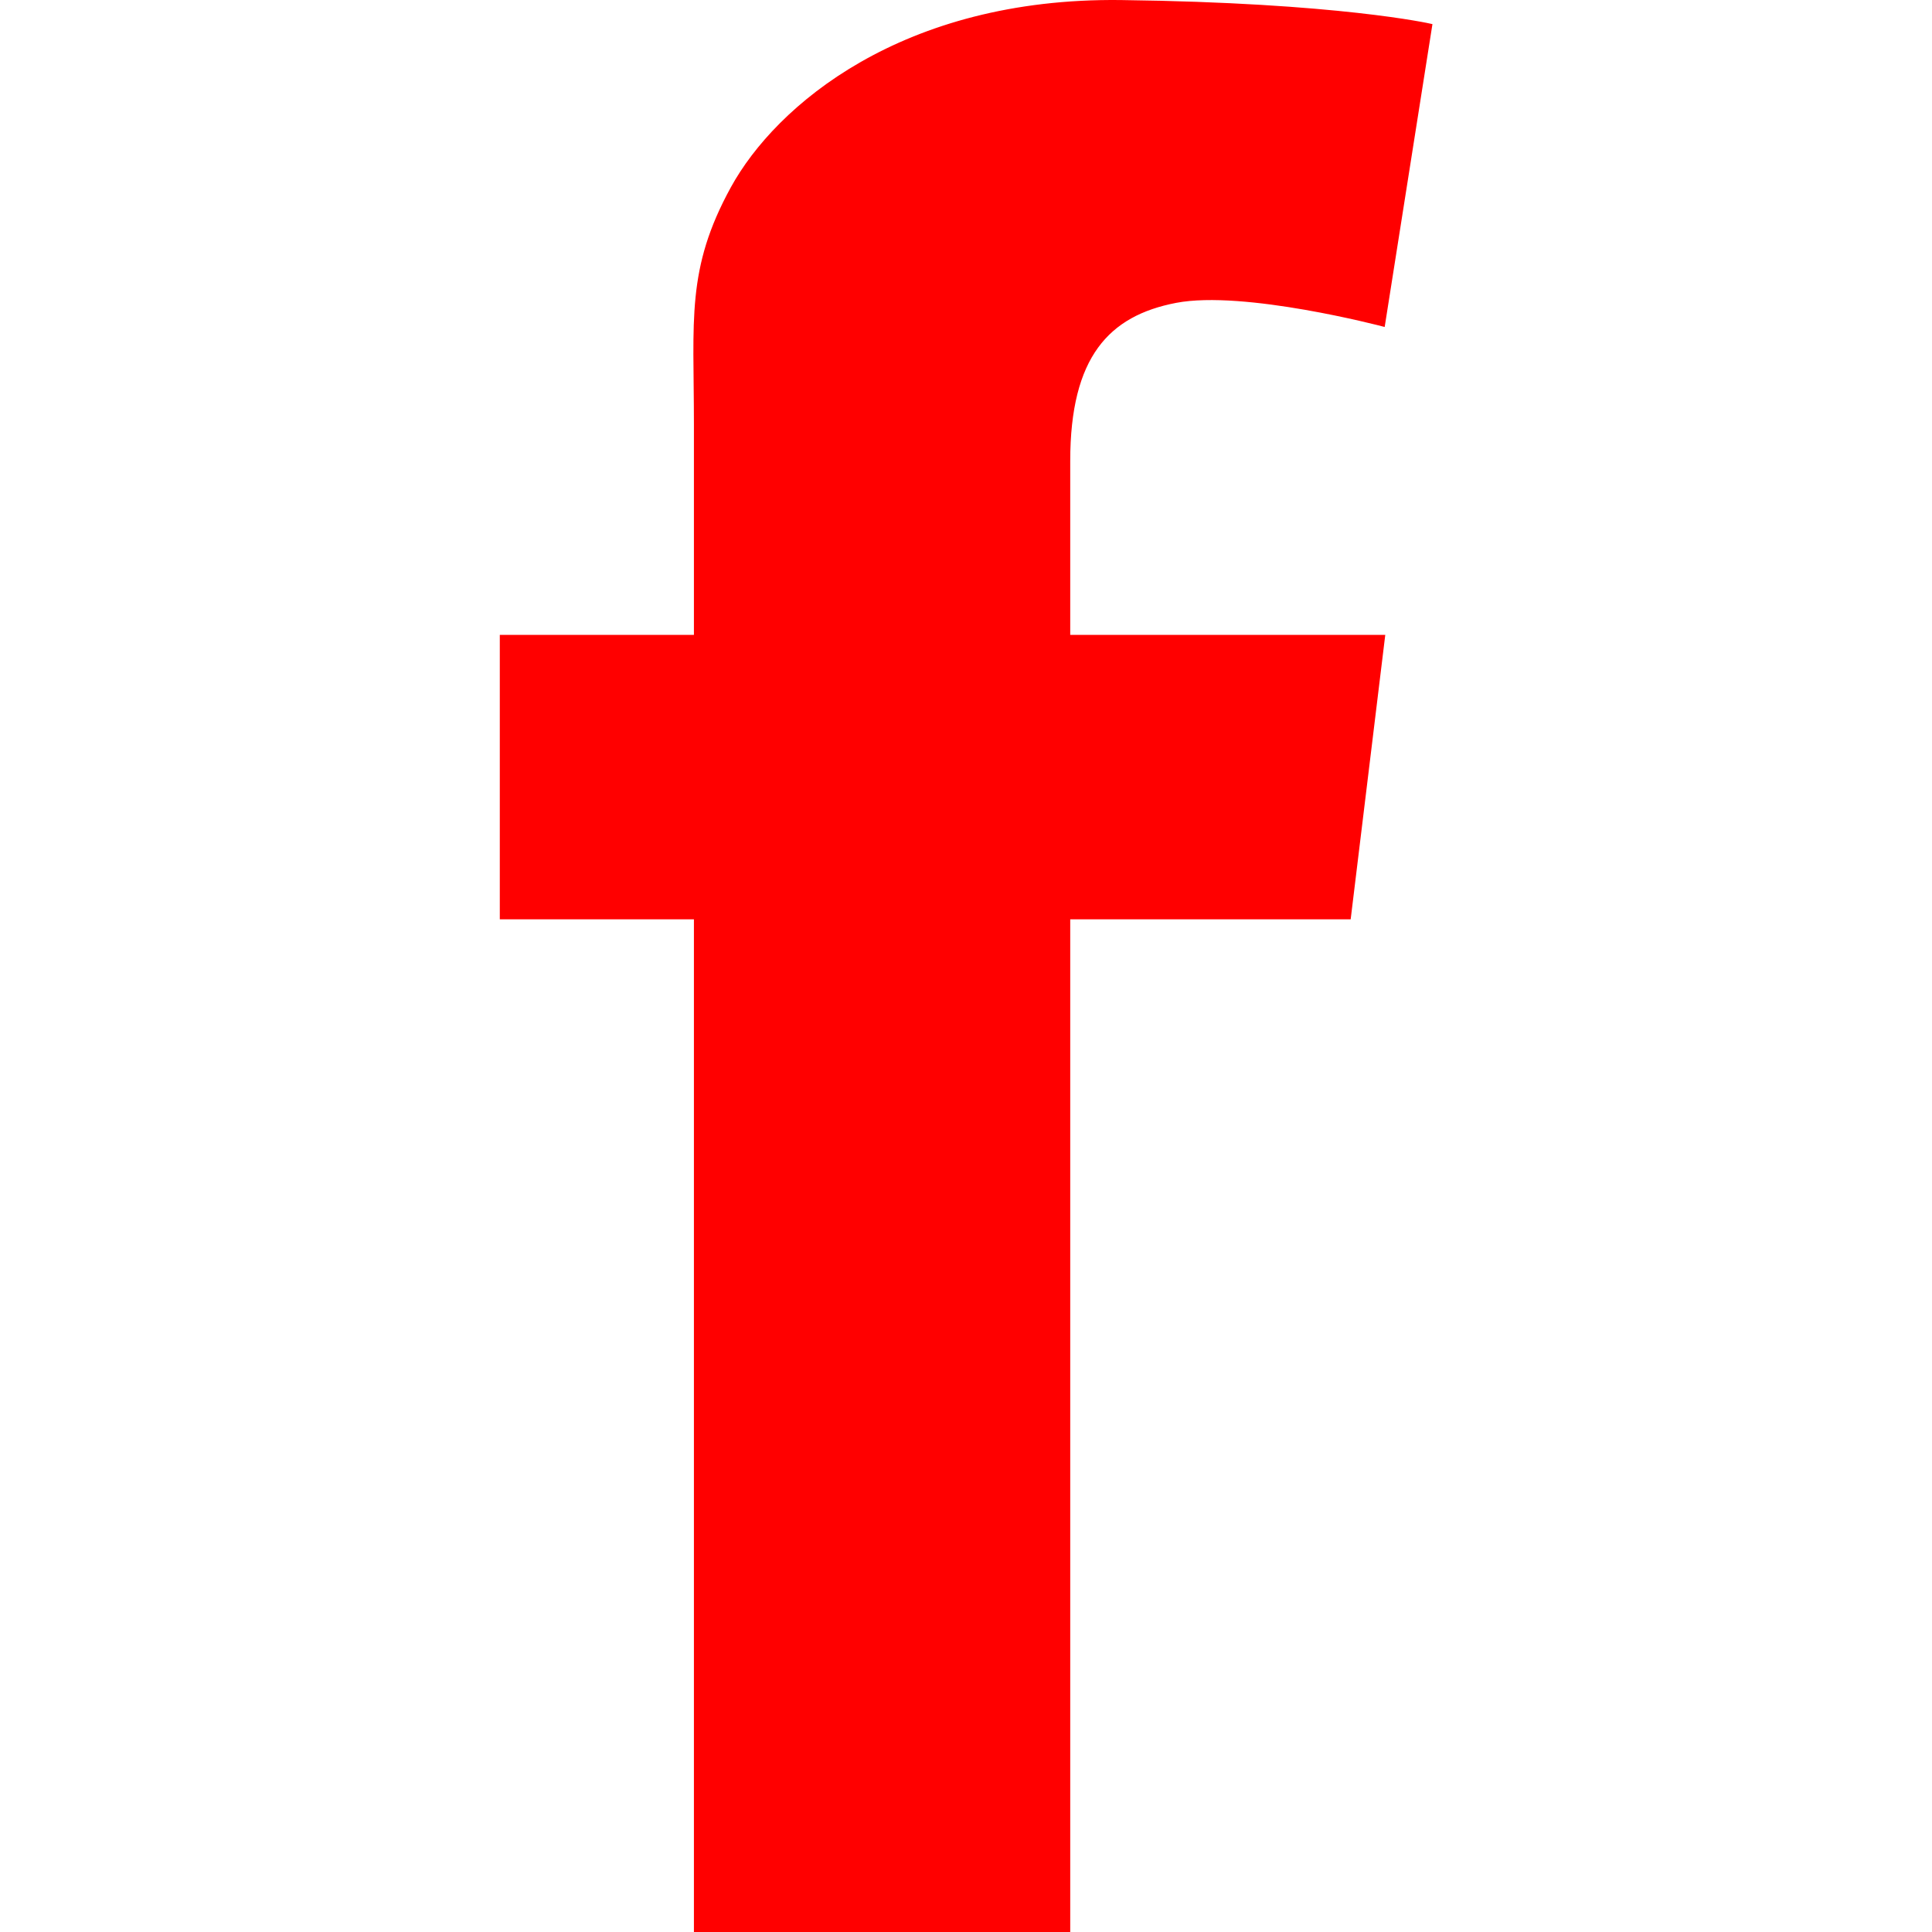
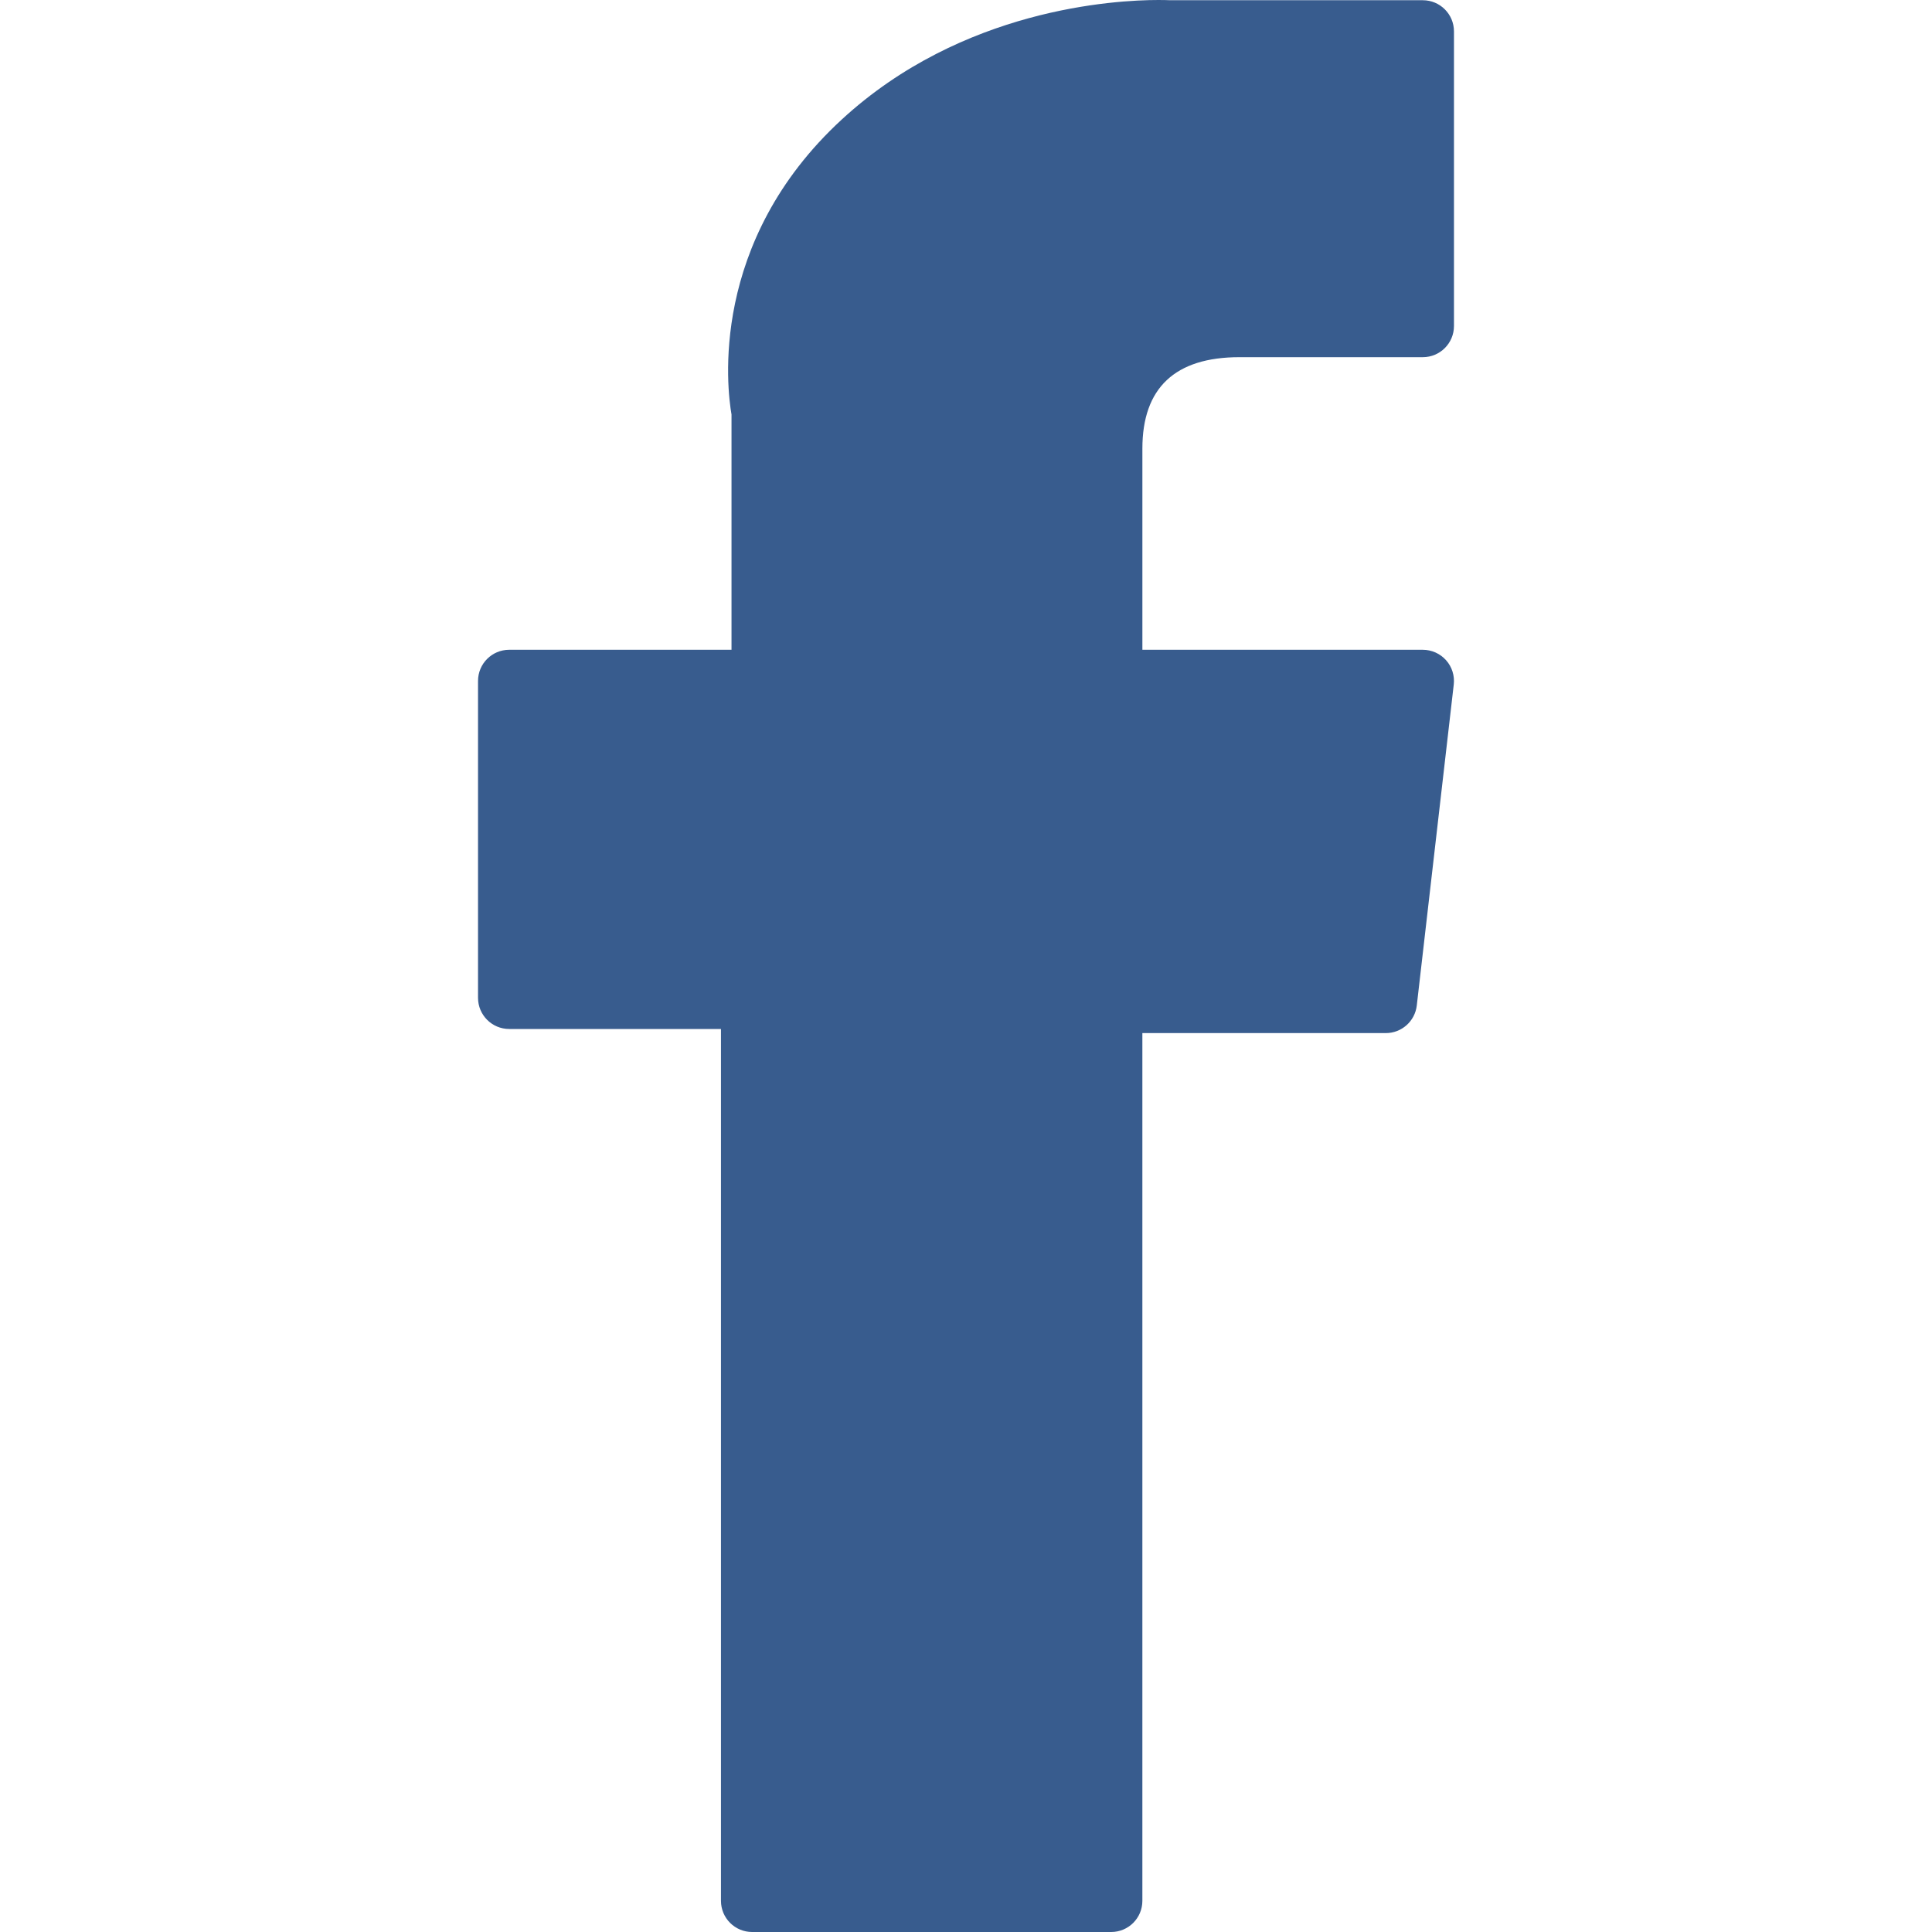
- <svg xmlns="http://www.w3.org/2000/svg" fill="#ff0000" version="1.1" width="150px" height="150px" viewBox="0 0 512 512" xml:space="preserve" stroke="#ff0000">
-   <g id="SVGRepo_bgCarrier" stroke-width="0" />
-   <g id="SVGRepo_tracerCarrier" stroke-linecap="round" stroke-linejoin="round" />
-   <g id="SVGRepo_iconCarrier">
-     <g id="7935ec95c421cee6d86eb22ecd11b7e3">
-       <path style="display: inline;" d="M283.122,122.174c0,5.24,0,22.319,0,46.583h83.424l-9.045,74.367h-74.379 c0,114.688,0,268.375,0,268.375h-98.726c0,0,0-151.653,0-268.375h-51.443v-74.367h51.443c0-29.492,0-50.463,0-56.302 c0-27.82-2.096-41.02,9.725-62.578C205.948,28.32,239.308-0.174,297.007,0.512c57.713,0.711,82.04,6.263,82.04,6.263 l-12.501,79.257c0,0-36.853-9.731-54.942-6.263C293.539,83.238,283.122,94.366,283.122,122.174z"> </path>
-     </g>
-   </g>
+ <svg xmlns="http://www.w3.org/2000/svg" height="800px" width="800px" version="1.1" id="Layer_1" viewBox="0 0 512 512" xml:space="preserve">
+   <path style="fill:#385C8E;" d="M134.941,272.691h56.123v231.051c0,4.562,3.696,8.258,8.258,8.258h95.159  c4.562,0,8.258-3.696,8.258-8.258V273.78h64.519c4.195,0,7.725-3.148,8.204-7.315l9.799-85.061c0.269-2.34-0.472-4.684-2.038-6.44  c-1.567-1.757-3.81-2.763-6.164-2.763h-74.316V118.88c0-16.073,8.654-24.224,25.726-24.224c2.433,0,48.59,0,48.59,0  c4.562,0,8.258-3.698,8.258-8.258V8.319c0-4.562-3.696-8.258-8.258-8.258h-66.965C309.622,0.038,308.573,0,307.027,0  c-11.619,0-52.006,2.281-83.909,31.63c-35.348,32.524-30.434,71.465-29.26,78.217v62.352h-58.918c-4.562,0-8.258,3.696-8.258,8.258  v83.975C126.683,268.993,130.379,272.691,134.941,272.691z" />
</svg>
